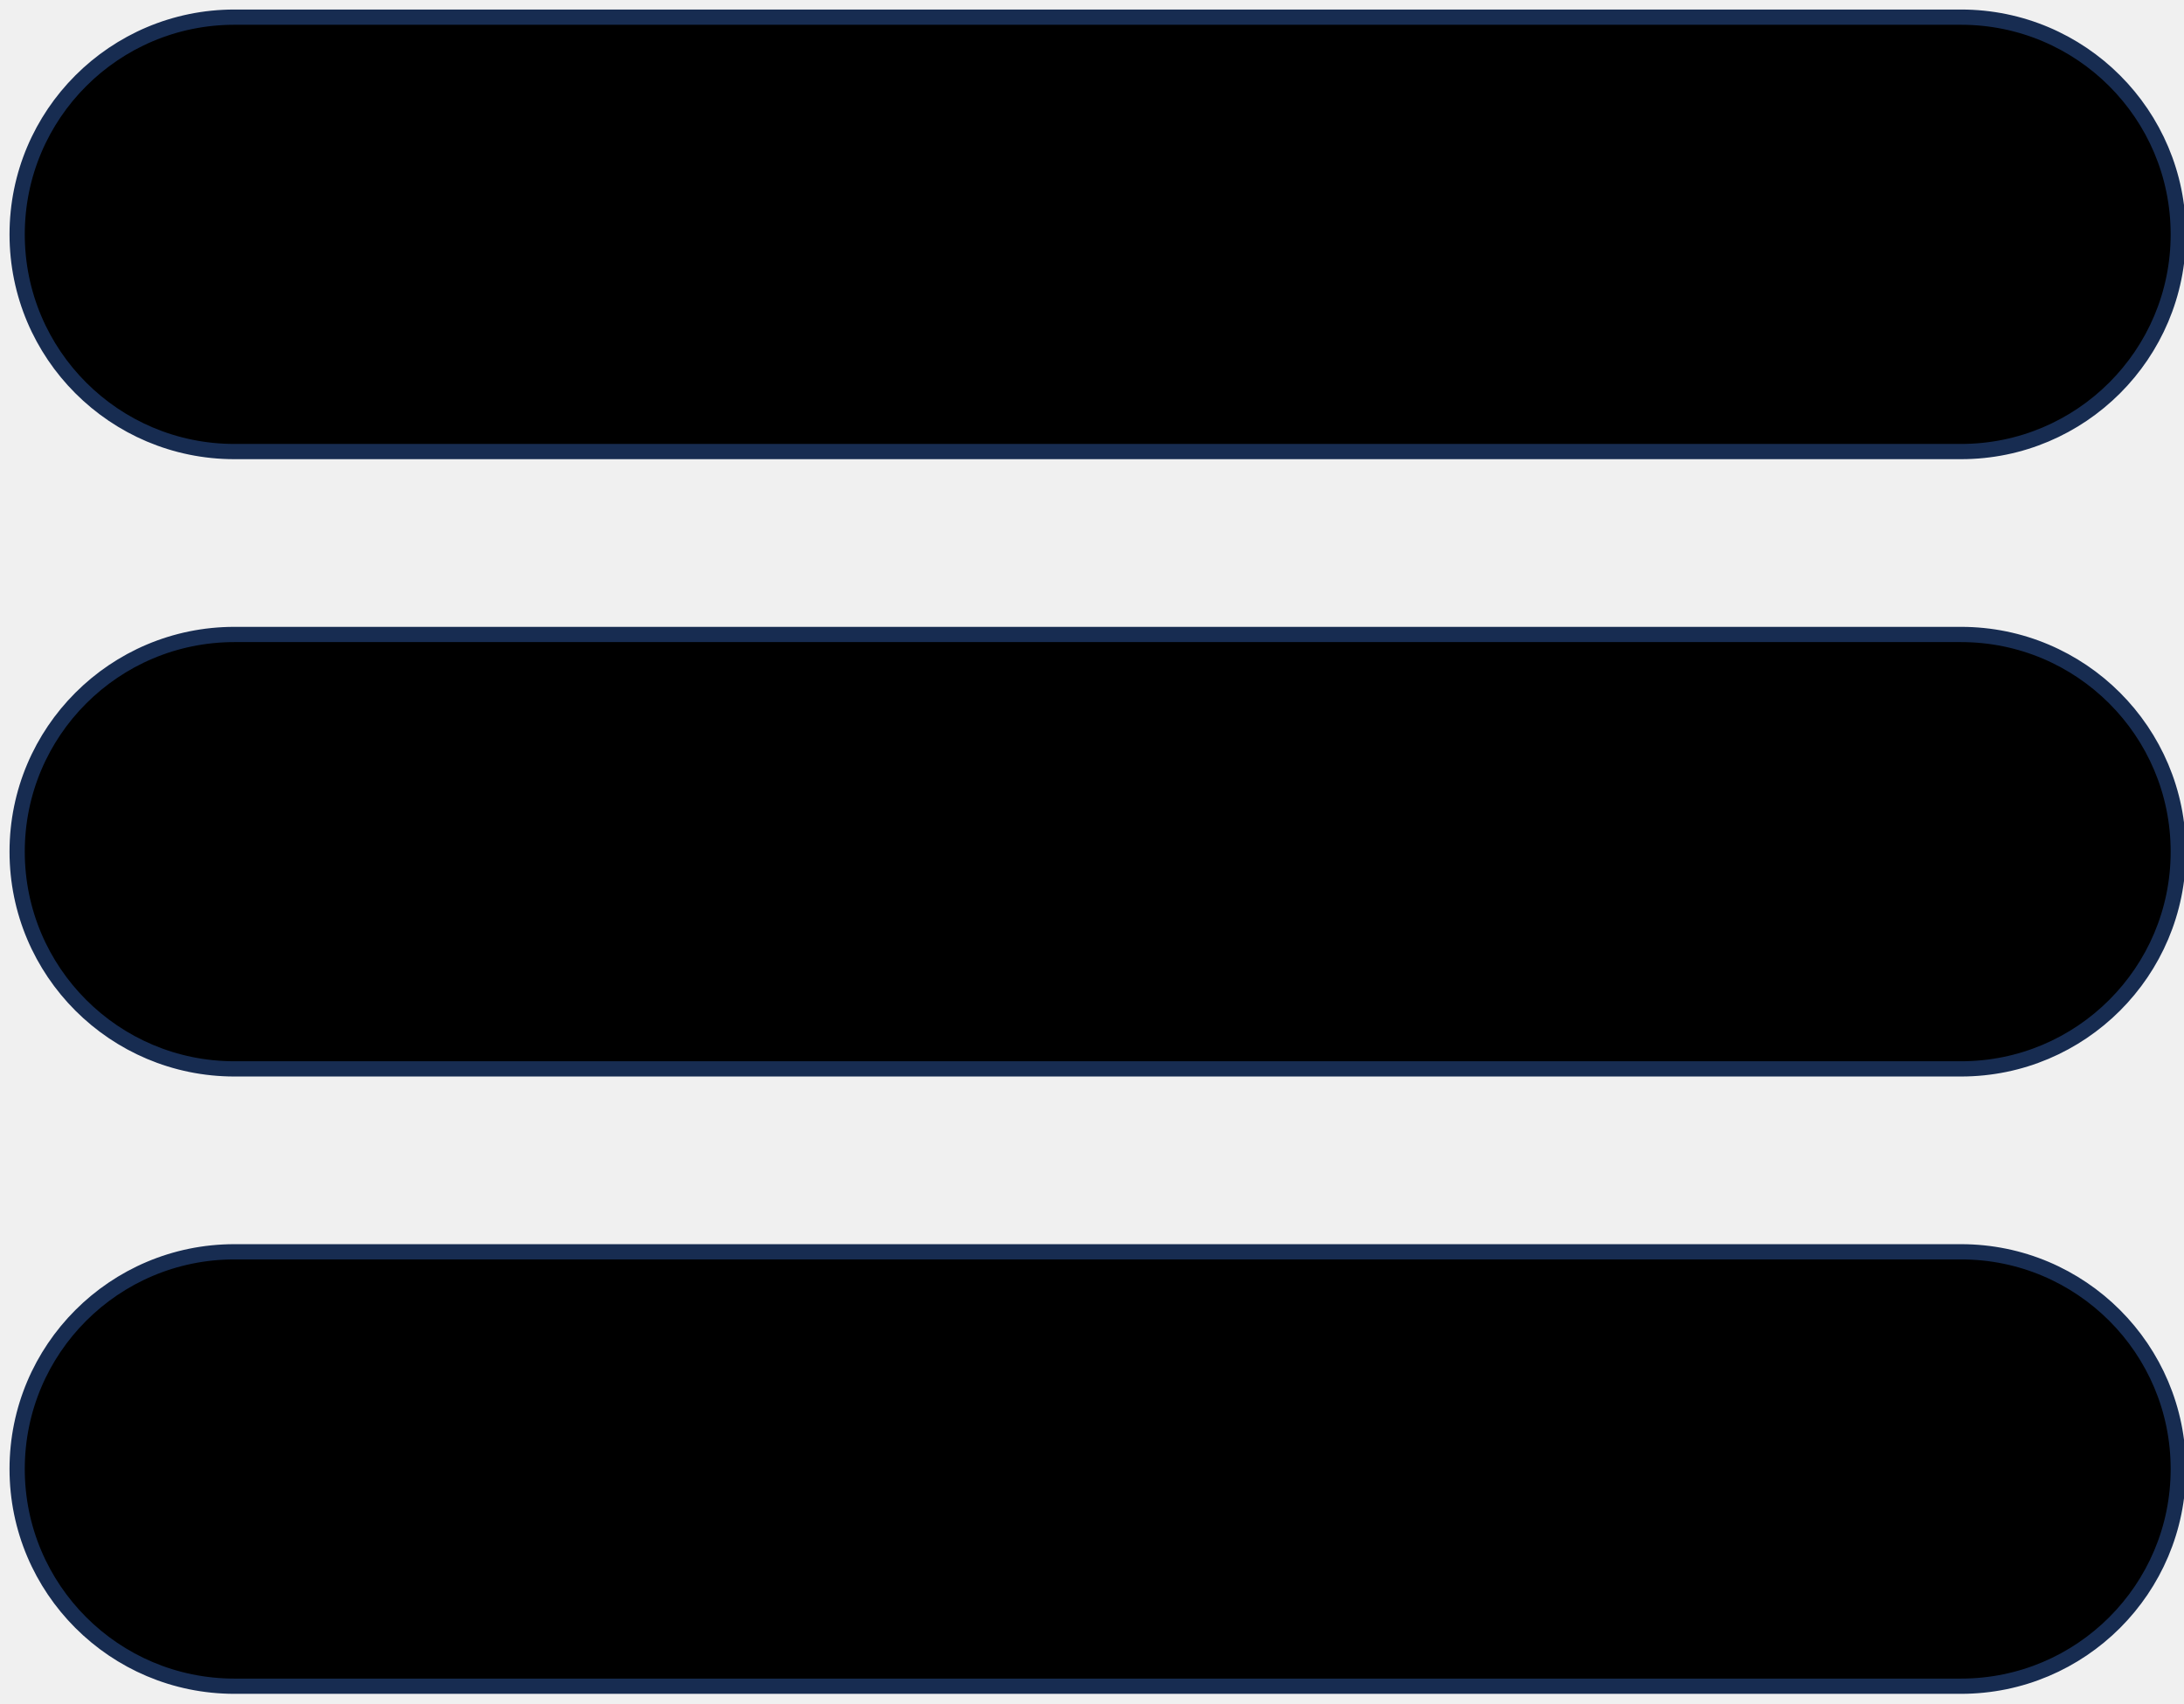
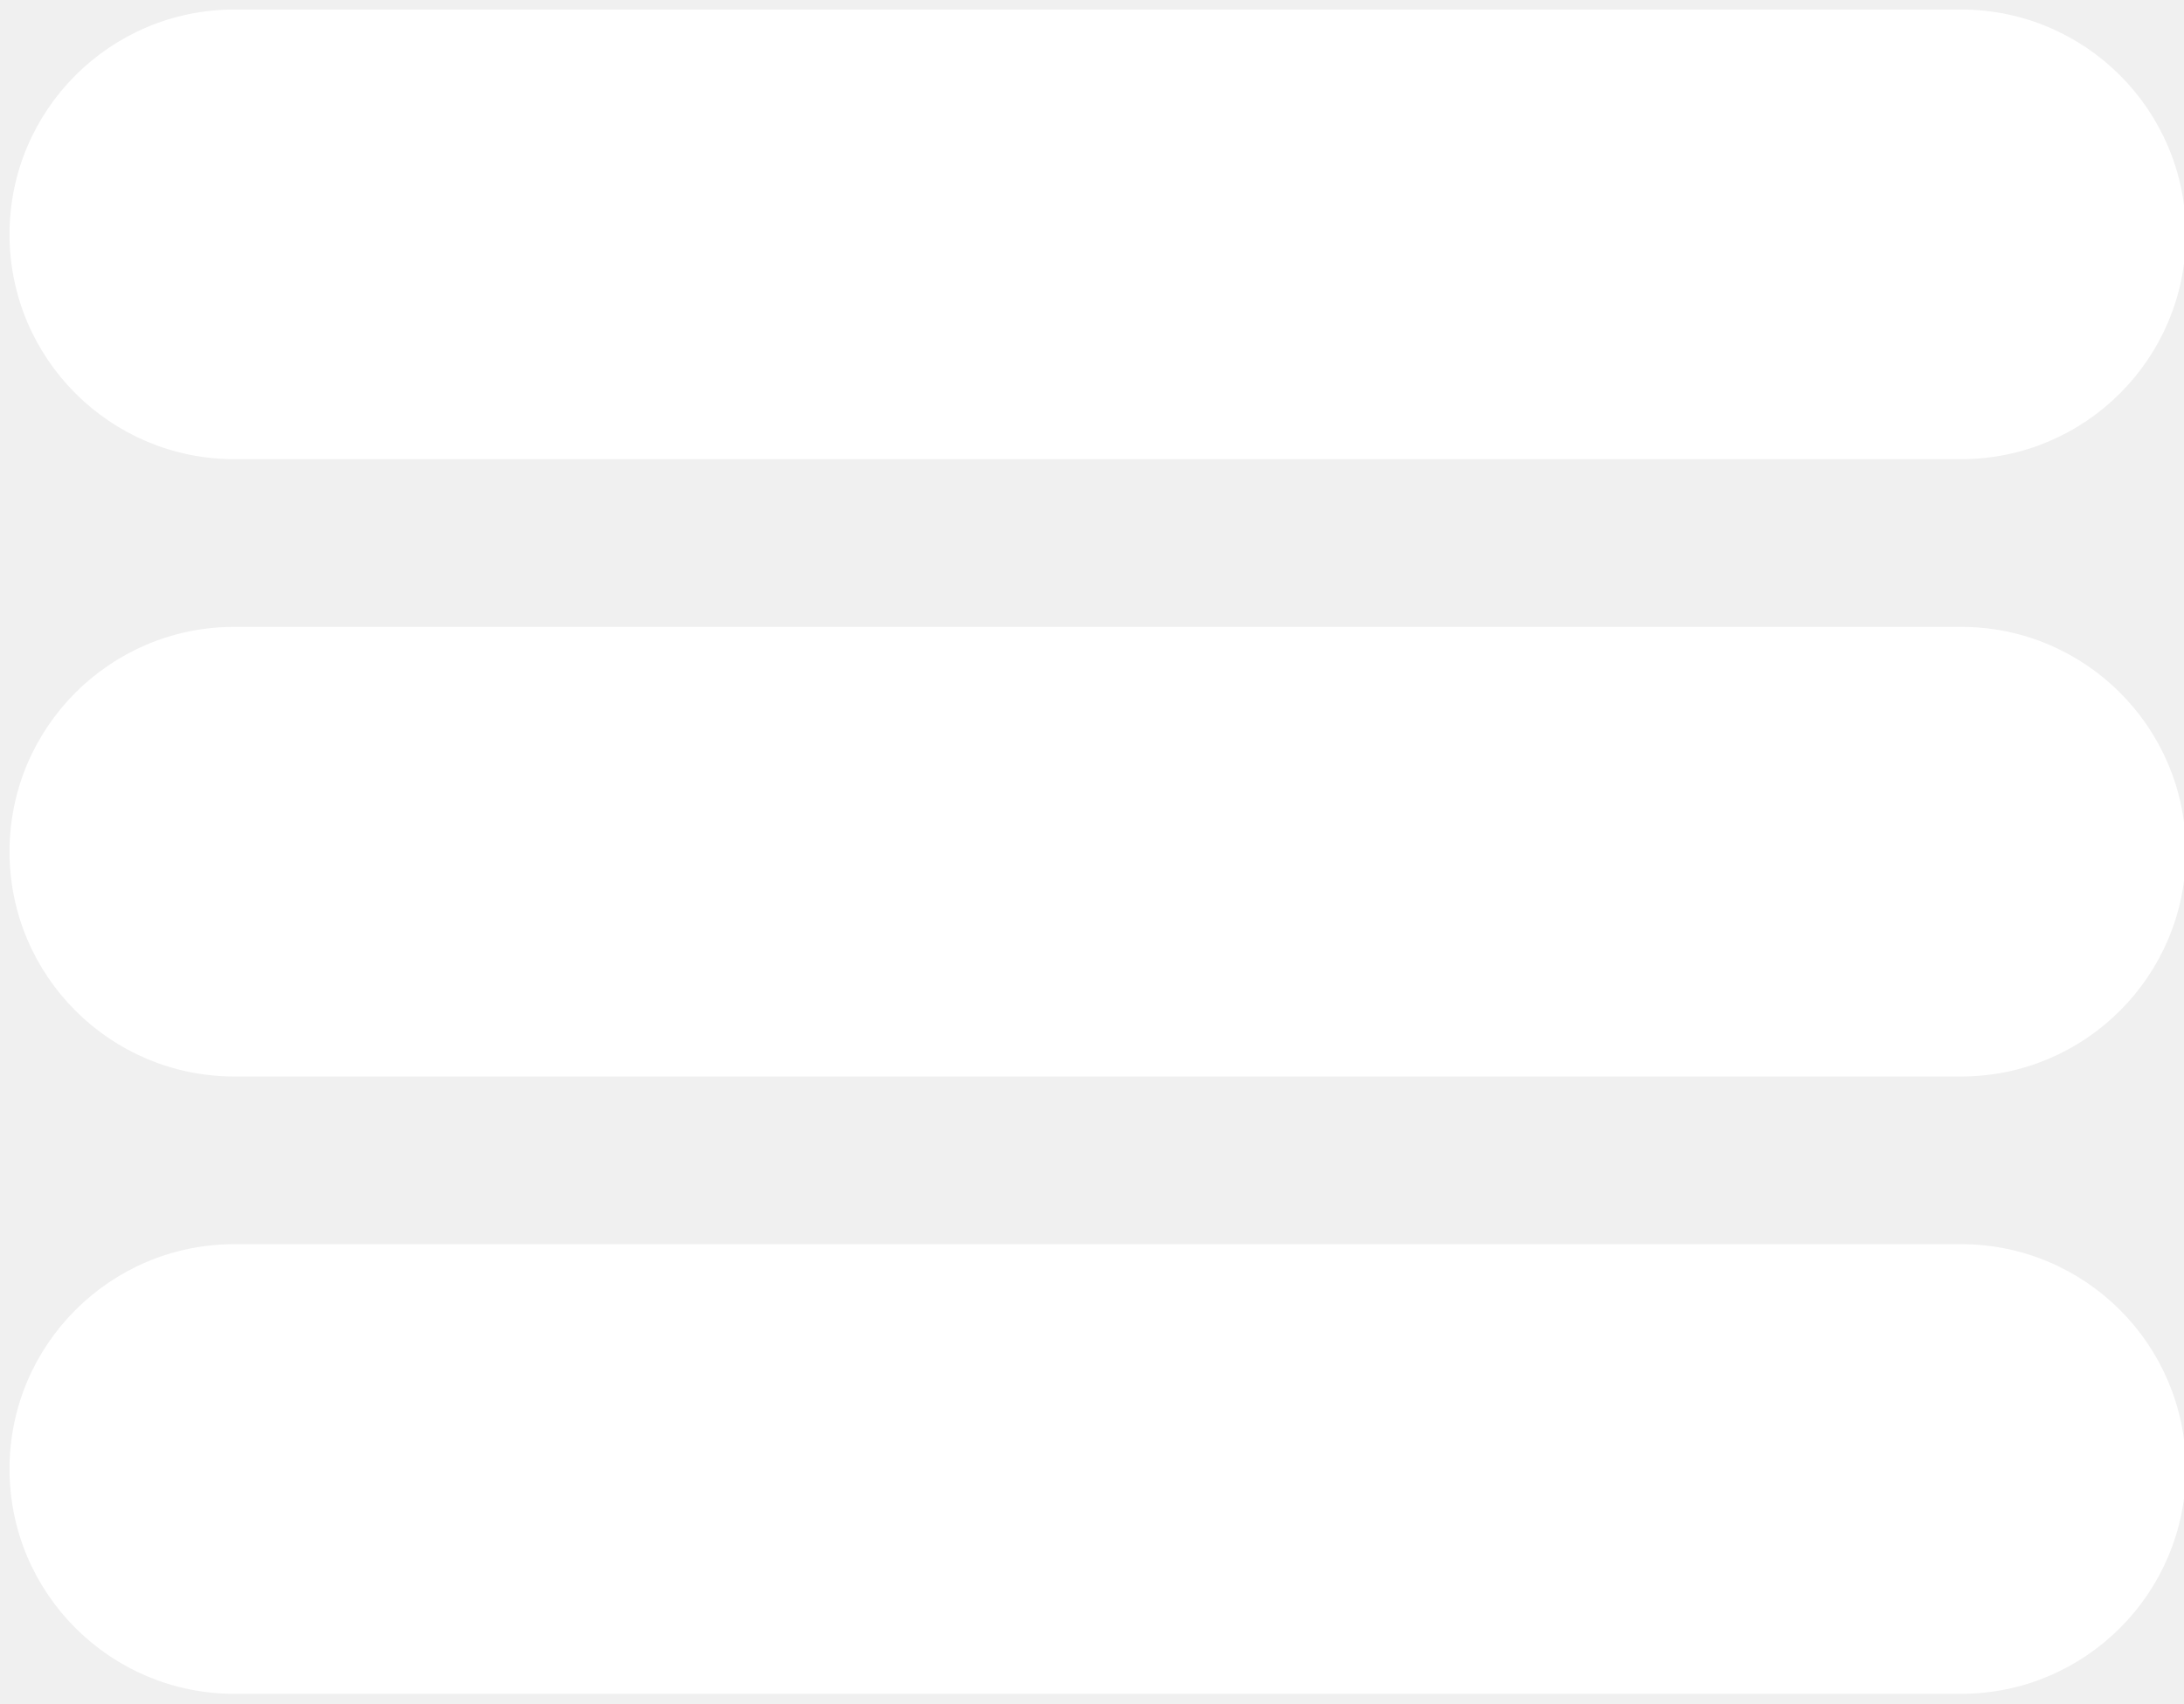
<svg xmlns="http://www.w3.org/2000/svg" width="191" height="149" overflow="hidden">
  <g transform="translate(-505 -179)">
-     <path d="M506.5 199.5C506.5 189.007 515.007 180.5 525.5 180.5L676.5 180.5C686.994 180.5 695.5 189.007 695.5 199.5L695.5 199.5C695.5 209.994 686.993 218.5 676.5 218.5L525.5 218.5C515.007 218.5 506.5 209.993 506.5 199.5Z" stroke="#172C51" stroke-width="1.333" stroke-miterlimit="8" fill-rule="evenodd" />
-     <path d="M506.5 307.5C506.5 297.007 515.007 288.5 525.5 288.5L676.5 288.5C686.994 288.5 695.5 297.007 695.5 307.5L695.5 307.5C695.5 317.994 686.993 326.5 676.5 326.5L525.5 326.5C515.007 326.5 506.5 317.993 506.5 307.5Z" stroke="#172C51" stroke-width="1.333" stroke-miterlimit="8" fill-rule="evenodd" />
-     <path d="M506.5 253.5C506.5 243.007 515.007 234.5 525.5 234.5L676.5 234.5C686.994 234.5 695.5 243.007 695.5 253.5L695.5 253.5C695.5 263.994 686.993 272.5 676.5 272.5L525.5 272.5C515.007 272.5 506.5 263.993 506.5 253.5Z" stroke="#172C51" stroke-width="1.333" stroke-miterlimit="8" fill-rule="evenodd" />
+     <path d="M506.5 199.5C506.5 189.007 515.007 180.5 525.5 180.5L676.5 180.5C686.994 180.5 695.5 189.007 695.5 199.5L695.5 199.5C695.5 209.994 686.993 218.5 676.5 218.5L525.5 218.5C515.007 218.5 506.5 209.993 506.5 199.5Z" stroke="#FFFFFF" stroke-width="1.333" stroke-miterlimit="8" fill="#FFFFFF" fill-rule="evenodd" />
+     <path d="M506.5 307.5C506.5 297.007 515.007 288.5 525.5 288.5L676.5 288.5C686.994 288.5 695.5 297.007 695.5 307.5L695.5 307.5C695.5 317.994 686.993 326.5 676.5 326.5L525.5 326.5C515.007 326.5 506.5 317.993 506.5 307.5Z" stroke="#FFFFFF" stroke-width="1.333" stroke-miterlimit="8" fill="#FFFFFF" fill-rule="evenodd" />
+     <path d="M506.5 253.5C506.5 243.007 515.007 234.5 525.5 234.5L676.5 234.5C686.994 234.5 695.5 243.007 695.5 253.5L695.5 253.5C695.5 263.994 686.993 272.5 676.5 272.5L525.5 272.5C515.007 272.5 506.5 263.993 506.5 253.5Z" stroke="#FFFFFF" stroke-width="1.333" stroke-miterlimit="8" fill="#FFFFFF" fill-rule="evenodd" />
  </g>
</svg>
